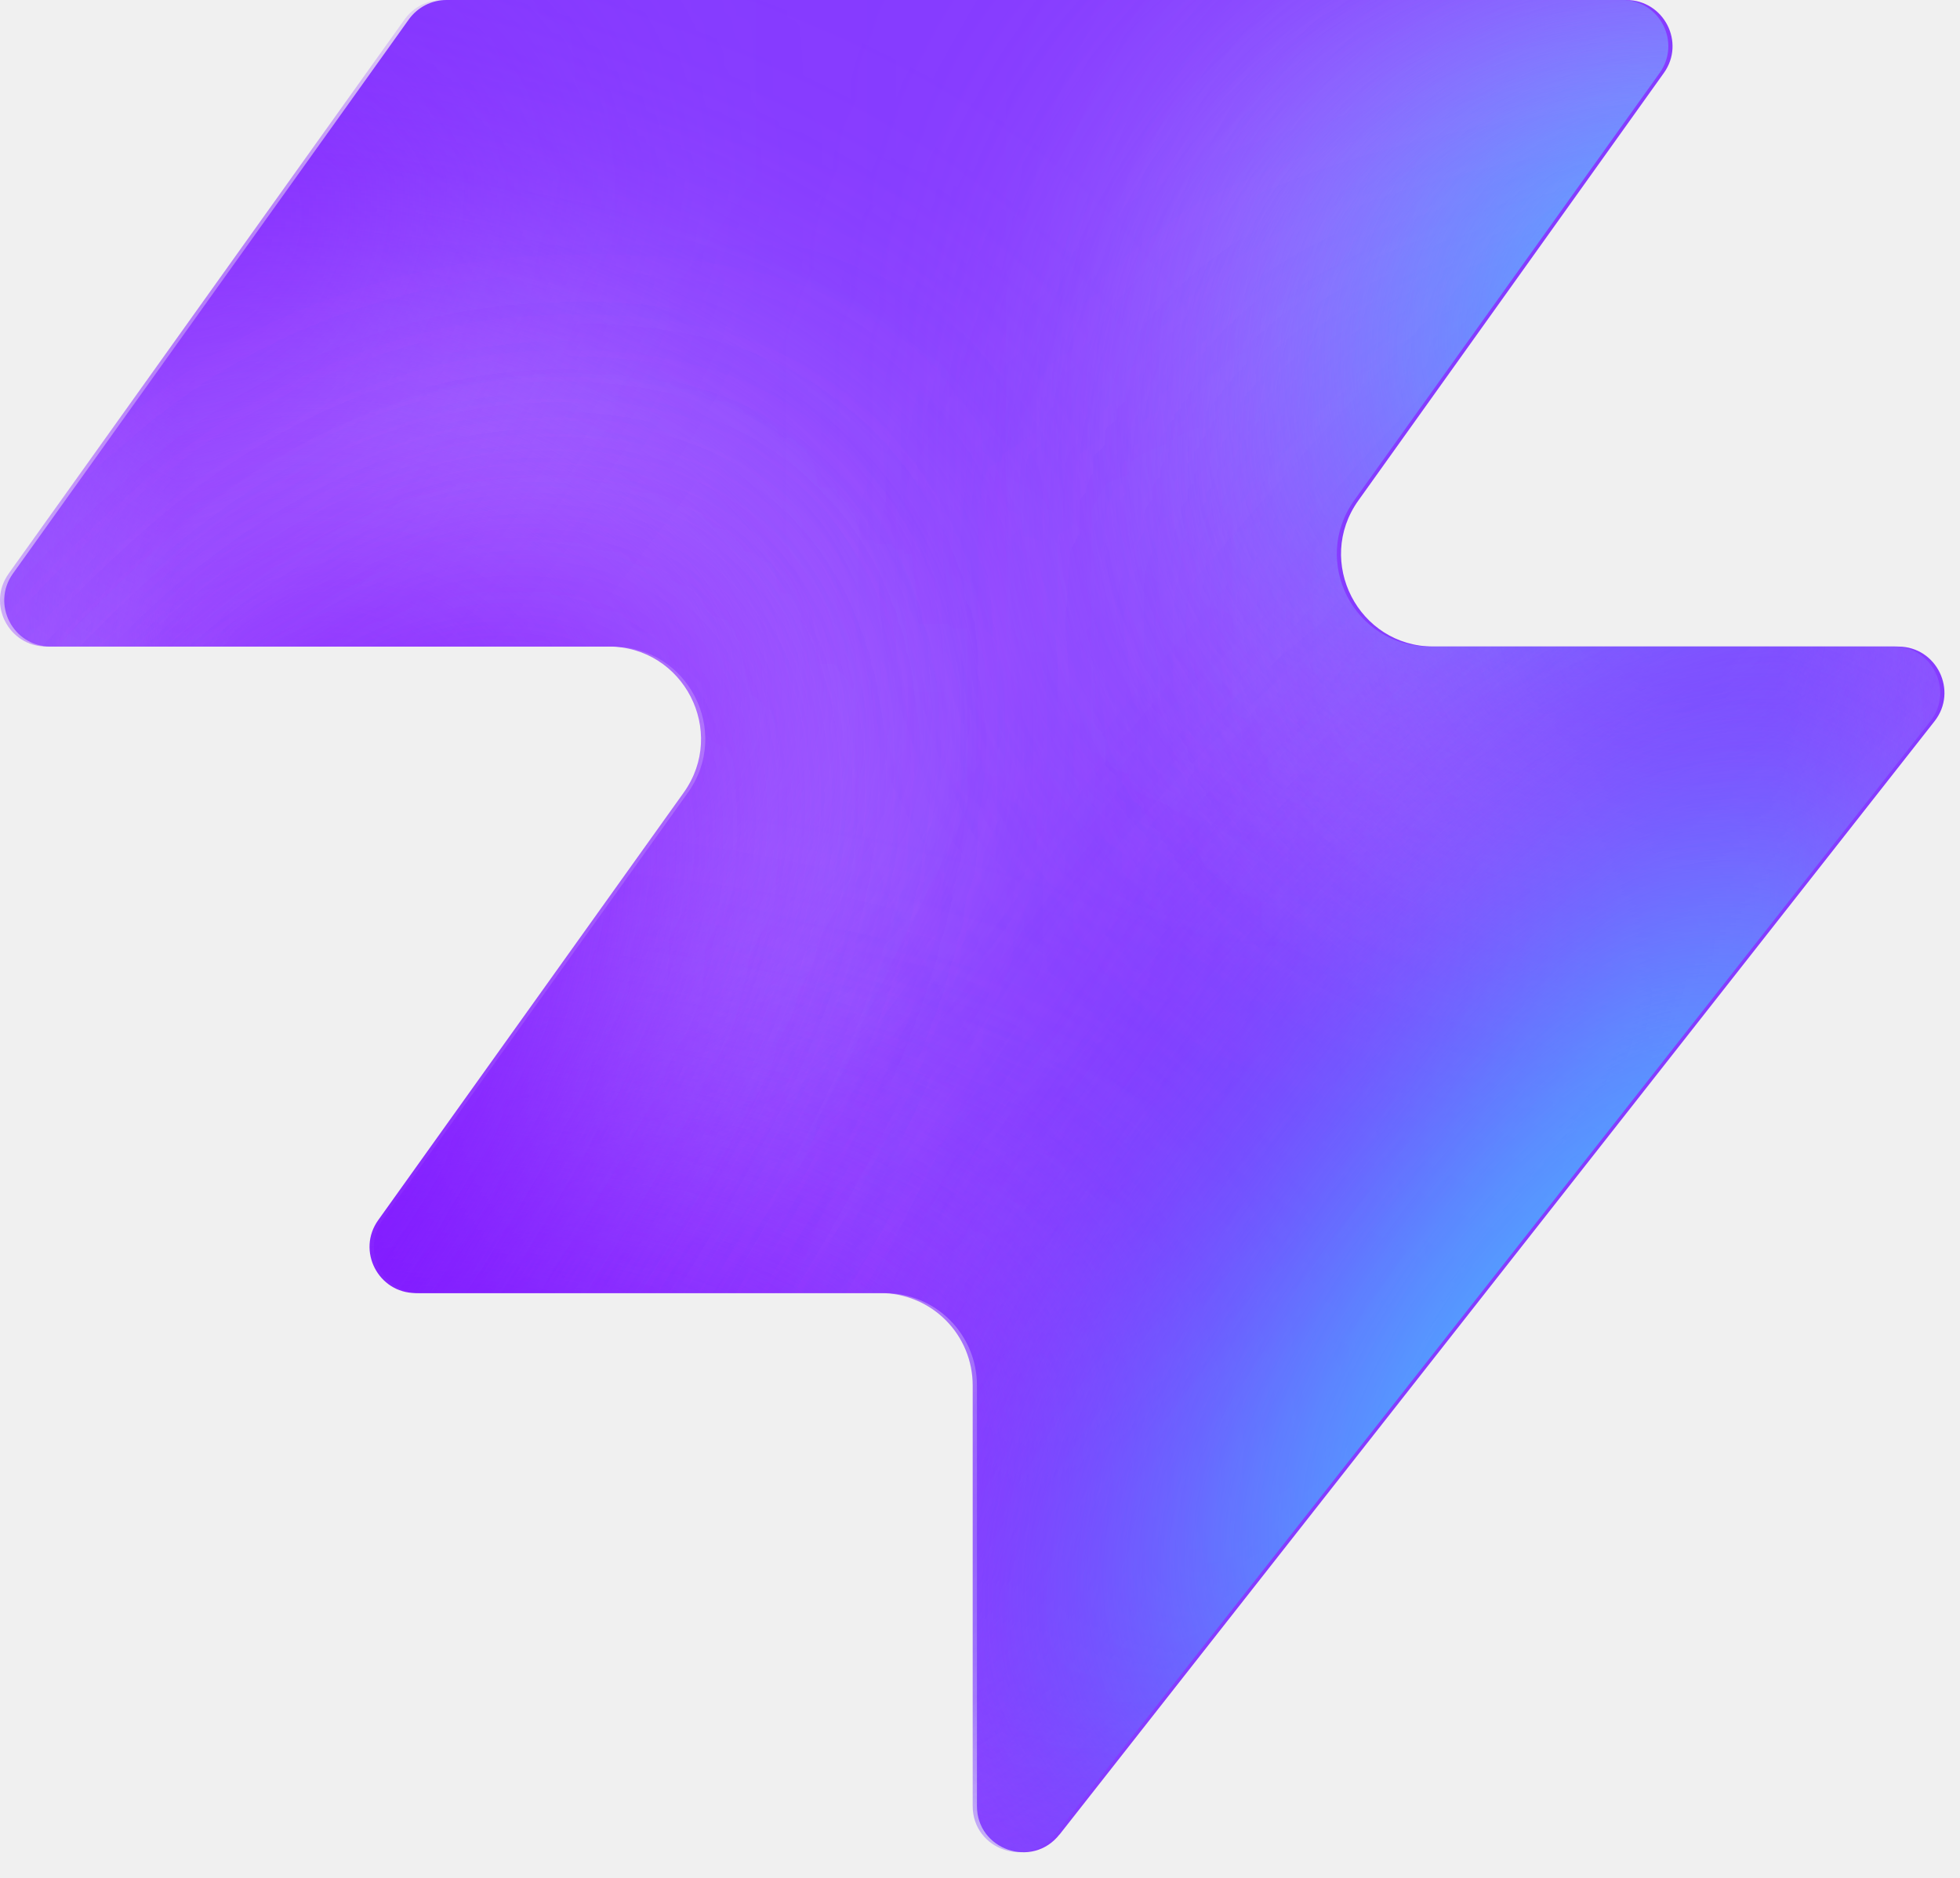
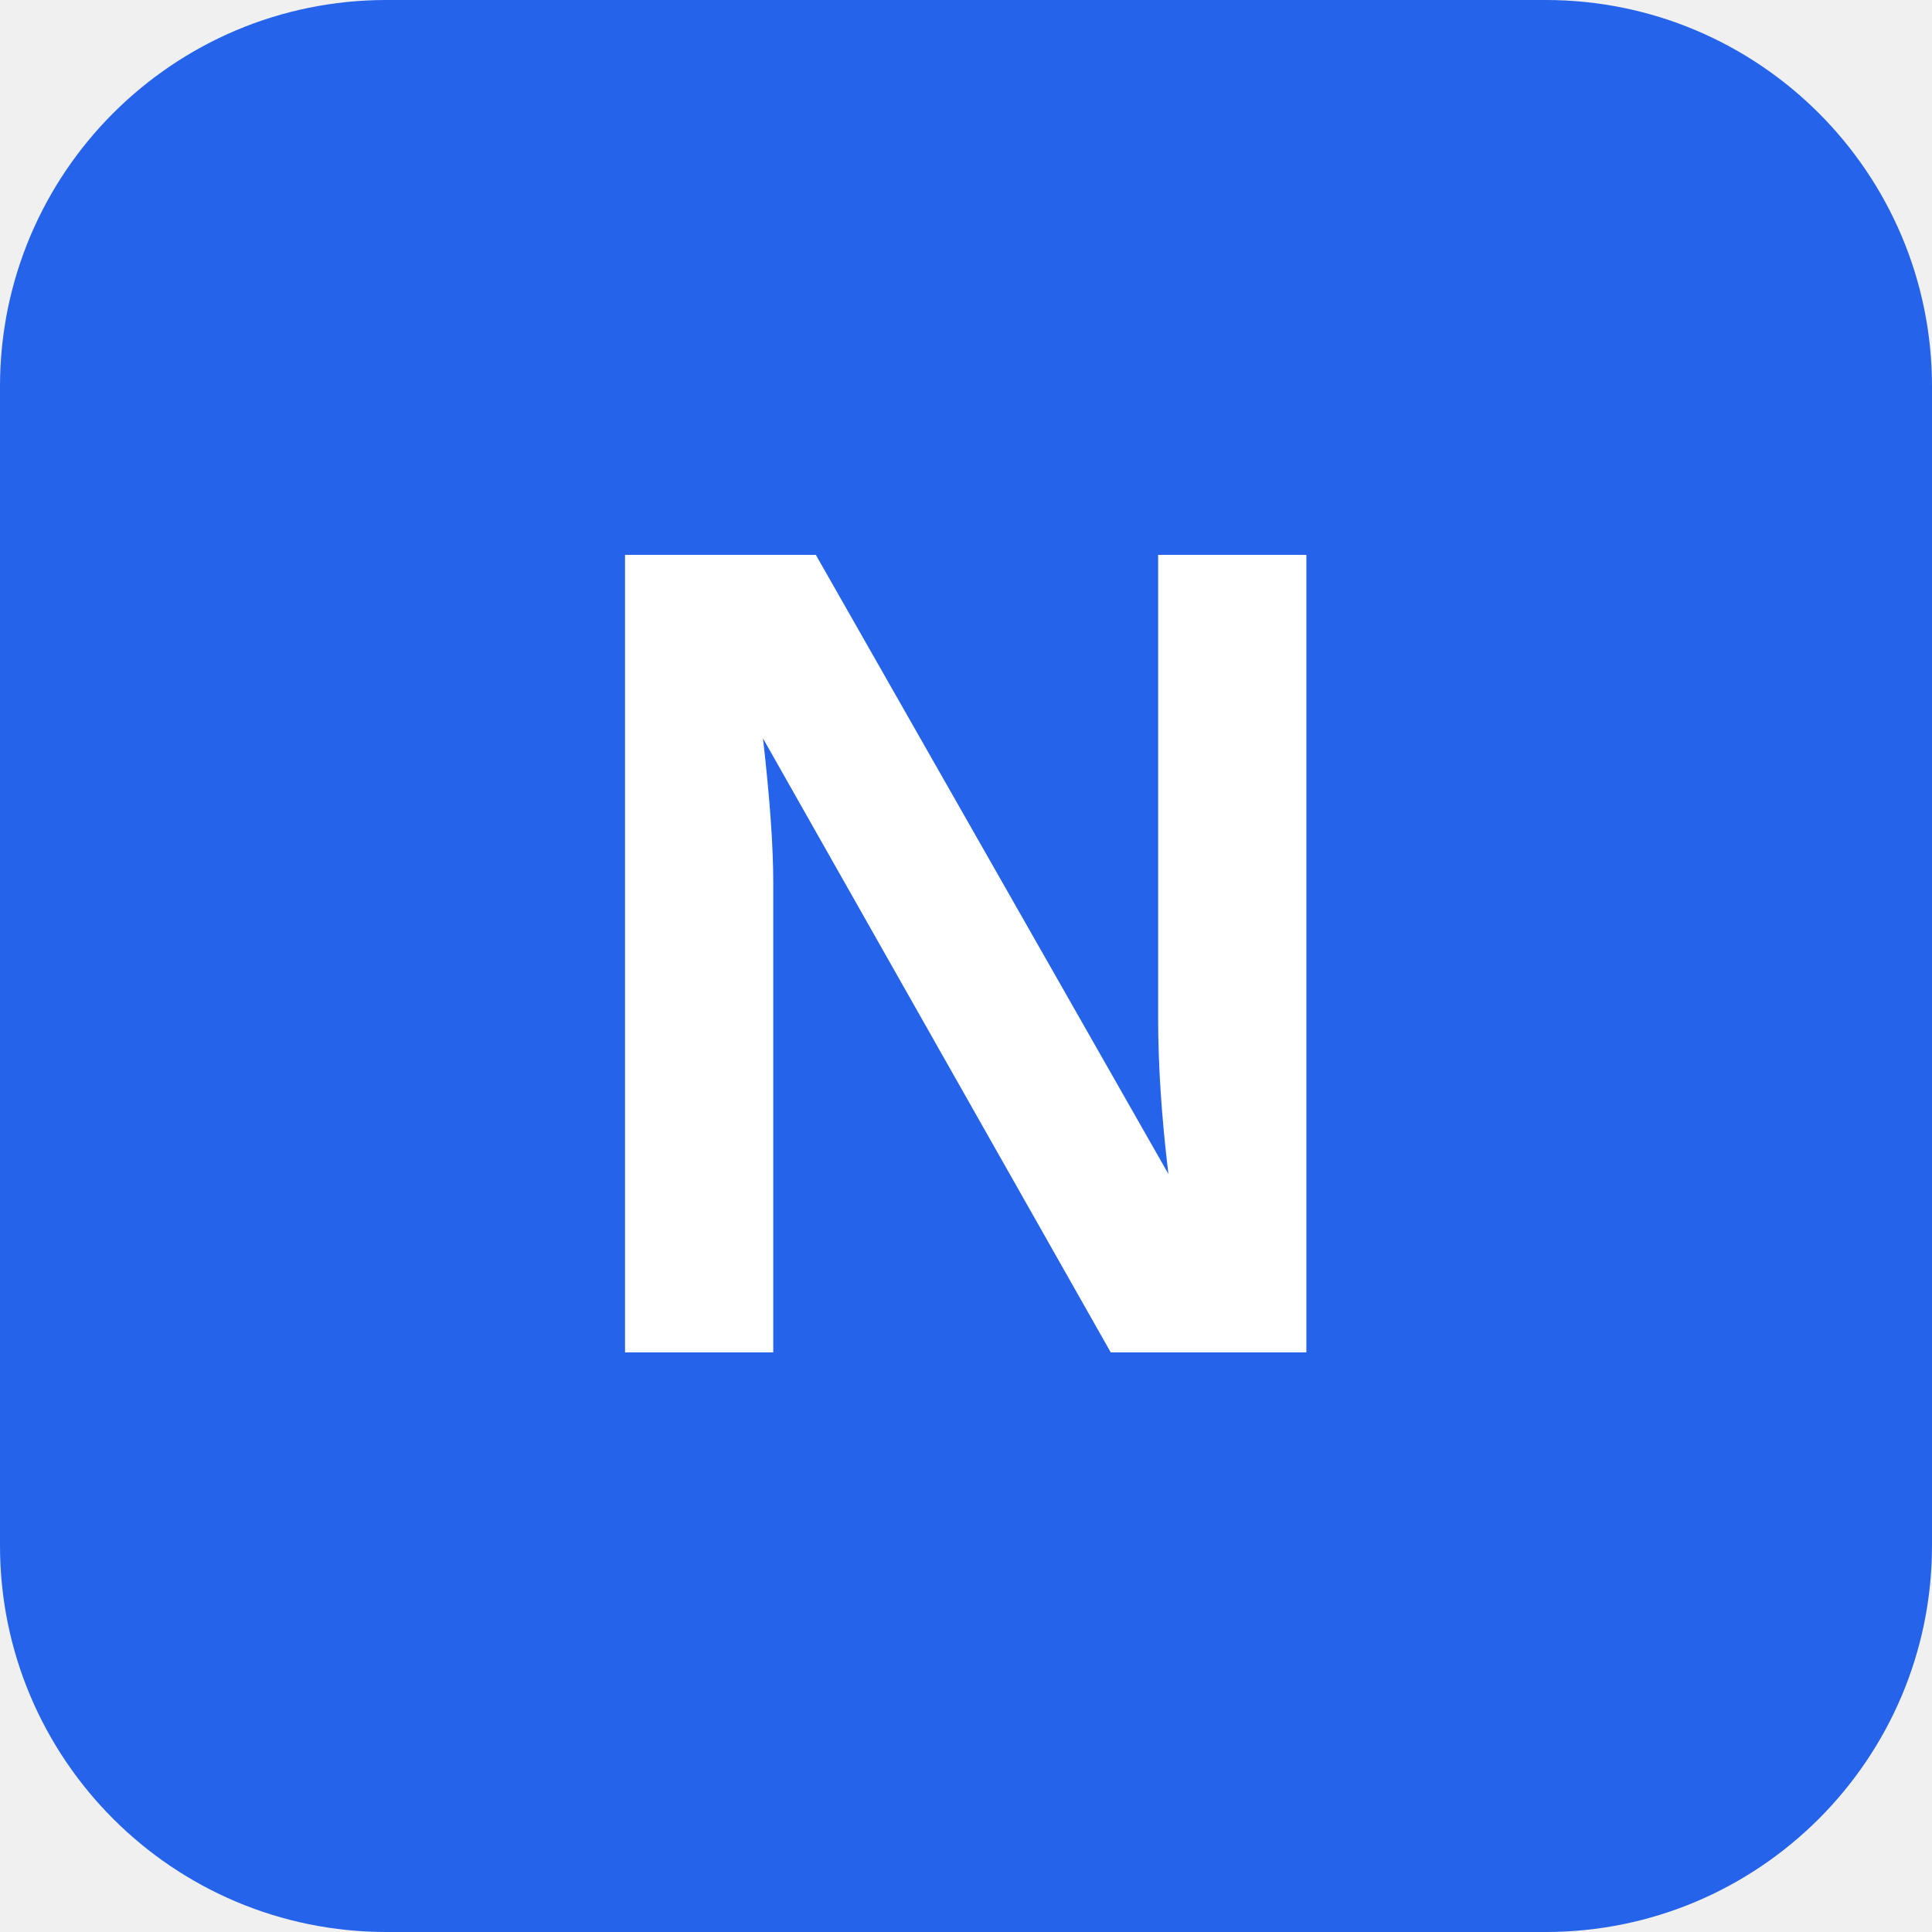
- <svg xmlns="http://www.w3.org/2000/svg" width="48" height="46" fill="none" viewBox="0 0 48 46">
-   <path fill="#863bff" d="M25.946 44.938c-.664.845-2.021.375-2.021-.698V33.937a2.26 2.26 0 0 0-2.262-2.262H10.287c-.92 0-1.456-1.04-.92-1.788l7.48-10.471c1.07-1.497 0-3.578-1.842-3.578H1.237c-.92 0-1.456-1.04-.92-1.788L10.013.474c.214-.297.556-.474.92-.474h28.894c.92 0 1.456 1.04.92 1.788l-7.48 10.471c-1.07 1.498 0 3.579 1.842 3.579h11.377c.943 0 1.473 1.088.89 1.83L25.947 44.94z" style="fill:#863bff;fill:color(display-p3 .525 .23 1);fill-opacity:1" />
-   <mask id="a" width="48" height="46" x="0" y="0" maskUnits="userSpaceOnUse" style="mask-type:alpha">
-     <path fill="#000" d="M25.842 44.938c-.664.844-2.021.375-2.021-.698V33.937a2.26 2.26 0 0 0-2.262-2.262H10.183c-.92 0-1.456-1.04-.92-1.788l7.48-10.471c1.07-1.498 0-3.579-1.842-3.579H1.133c-.92 0-1.456-1.04-.92-1.787L9.91.473c.214-.297.556-.474.92-.474h28.894c.92 0 1.456 1.04.92 1.788l-7.48 10.471c-1.07 1.498 0 3.578 1.842 3.578h11.377c.943 0 1.473 1.088.89 1.832L25.843 44.94z" style="fill:#000;fill-opacity:1" />
-   </mask>
-   <g mask="url(#a)">
-     <g filter="url(#b)">
-       <ellipse cx="5.508" cy="14.704" fill="#ede6ff" rx="5.508" ry="14.704" style="fill:#ede6ff;fill:color(display-p3 .927 .903 1);fill-opacity:1" transform="matrix(.00324 1 1 -.00324 -4.47 31.516)" />
-     </g>
-     <g filter="url(#c)">
-       <ellipse cx="10.399" cy="29.851" fill="#ede6ff" rx="10.399" ry="29.851" style="fill:#ede6ff;fill:color(display-p3 .927 .903 1);fill-opacity:1" transform="matrix(.00324 1 1 -.00324 -39.328 7.883)" />
-     </g>
-     <g filter="url(#d)">
-       <ellipse cx="5.508" cy="30.487" fill="#7e14ff" rx="5.508" ry="30.487" style="fill:#7e14ff;fill:color(display-p3 .492 .077 1);fill-opacity:1" transform="rotate(89.814 -25.913 -14.639)scale(1 -1)" />
-     </g>
-     <g filter="url(#e)">
-       <ellipse cx="5.508" cy="30.599" fill="#7e14ff" rx="5.508" ry="30.599" style="fill:#7e14ff;fill:color(display-p3 .492 .077 1);fill-opacity:1" transform="rotate(89.814 -32.644 -3.334)scale(1 -1)" />
-     </g>
-     <g filter="url(#f)">
-       <ellipse cx="5.508" cy="30.599" fill="#7e14ff" rx="5.508" ry="30.599" style="fill:#7e14ff;fill:color(display-p3 .492 .077 1);fill-opacity:1" transform="matrix(.00324 1 1 -.00324 -34.34 30.47)" />
-     </g>
-     <g filter="url(#g)">
-       <ellipse cx="14.072" cy="22.078" fill="#ede6ff" rx="14.072" ry="22.078" style="fill:#ede6ff;fill:color(display-p3 .927 .903 1);fill-opacity:1" transform="rotate(93.35 24.506 48.493)scale(-1 1)" />
-     </g>
-     <g filter="url(#h)">
-       <ellipse cx="3.47" cy="21.501" fill="#7e14ff" rx="3.47" ry="21.501" style="fill:#7e14ff;fill:color(display-p3 .492 .077 1);fill-opacity:1" transform="rotate(89.009 28.708 47.59)scale(-1 1)" />
-     </g>
-     <g filter="url(#i)">
-       <ellipse cx="3.47" cy="21.501" fill="#7e14ff" rx="3.47" ry="21.501" style="fill:#7e14ff;fill:color(display-p3 .492 .077 1);fill-opacity:1" transform="rotate(89.009 28.708 47.59)scale(-1 1)" />
-     </g>
-     <g filter="url(#j)">
-       <ellipse cx=".387" cy="8.972" fill="#7e14ff" rx="4.407" ry="29.108" style="fill:#7e14ff;fill:color(display-p3 .492 .077 1);fill-opacity:1" transform="rotate(39.51 .387 8.972)" />
-     </g>
-     <g filter="url(#k)">
-       <ellipse cx="47.523" cy="-6.092" fill="#7e14ff" rx="4.407" ry="29.108" style="fill:#7e14ff;fill:color(display-p3 .492 .077 1);fill-opacity:1" transform="rotate(37.892 47.523 -6.092)" />
-     </g>
-     <g filter="url(#l)">
-       <ellipse cx="41.412" cy="6.333" fill="#47bfff" rx="5.971" ry="9.665" style="fill:#47bfff;fill:color(display-p3 .28 .748 1);fill-opacity:1" transform="rotate(37.892 41.412 6.333)" />
-     </g>
-     <g filter="url(#m)">
-       <ellipse cx="-1.879" cy="38.332" fill="#7e14ff" rx="4.407" ry="29.108" style="fill:#7e14ff;fill:color(display-p3 .492 .077 1);fill-opacity:1" transform="rotate(37.892 -1.88 38.332)" />
-     </g>
-     <g filter="url(#n)">
-       <ellipse cx="-1.879" cy="38.332" fill="#7e14ff" rx="4.407" ry="29.108" style="fill:#7e14ff;fill:color(display-p3 .492 .077 1);fill-opacity:1" transform="rotate(37.892 -1.88 38.332)" />
-     </g>
-     <g filter="url(#o)">
-       <ellipse cx="35.651" cy="29.907" fill="#7e14ff" rx="4.407" ry="29.108" style="fill:#7e14ff;fill:color(display-p3 .492 .077 1);fill-opacity:1" transform="rotate(37.892 35.651 29.907)" />
-     </g>
-     <g filter="url(#p)">
-       <ellipse cx="38.418" cy="32.4" fill="#47bfff" rx="5.971" ry="15.297" style="fill:#47bfff;fill:color(display-p3 .28 .748 1);fill-opacity:1" transform="rotate(37.892 38.418 32.4)" />
-     </g>
-   </g>
-   <defs>
-     <filter id="b" width="60.045" height="41.654" x="-19.77" y="16.149" color-interpolation-filters="sRGB" filterUnits="userSpaceOnUse">
-       <feFlood flood-opacity="0" result="BackgroundImageFix" />
-       <feBlend in="SourceGraphic" in2="BackgroundImageFix" result="shape" />
-       <feGaussianBlur result="effect1_foregroundBlur_2002_17158" stdDeviation="7.659" />
-     </filter>
-     <filter id="c" width="90.34" height="51.437" x="-54.613" y="-7.533" color-interpolation-filters="sRGB" filterUnits="userSpaceOnUse">
-       <feFlood flood-opacity="0" result="BackgroundImageFix" />
-       <feBlend in="SourceGraphic" in2="BackgroundImageFix" result="shape" />
-       <feGaussianBlur result="effect1_foregroundBlur_2002_17158" stdDeviation="7.659" />
-     </filter>
-     <filter id="d" width="79.355" height="29.4" x="-49.64" y="2.03" color-interpolation-filters="sRGB" filterUnits="userSpaceOnUse">
-       <feFlood flood-opacity="0" result="BackgroundImageFix" />
-       <feBlend in="SourceGraphic" in2="BackgroundImageFix" result="shape" />
-       <feGaussianBlur result="effect1_foregroundBlur_2002_17158" stdDeviation="4.596" />
-     </filter>
-     <filter id="e" width="79.579" height="29.4" x="-45.045" y="20.029" color-interpolation-filters="sRGB" filterUnits="userSpaceOnUse">
-       <feFlood flood-opacity="0" result="BackgroundImageFix" />
-       <feBlend in="SourceGraphic" in2="BackgroundImageFix" result="shape" />
-       <feGaussianBlur result="effect1_foregroundBlur_2002_17158" stdDeviation="4.596" />
-     </filter>
-     <filter id="f" width="79.579" height="29.4" x="-43.513" y="21.178" color-interpolation-filters="sRGB" filterUnits="userSpaceOnUse">
-       <feFlood flood-opacity="0" result="BackgroundImageFix" />
-       <feBlend in="SourceGraphic" in2="BackgroundImageFix" result="shape" />
-       <feGaussianBlur result="effect1_foregroundBlur_2002_17158" stdDeviation="4.596" />
-     </filter>
-     <filter id="g" width="74.749" height="58.852" x="15.756" y="-17.901" color-interpolation-filters="sRGB" filterUnits="userSpaceOnUse">
-       <feFlood flood-opacity="0" result="BackgroundImageFix" />
-       <feBlend in="SourceGraphic" in2="BackgroundImageFix" result="shape" />
-       <feGaussianBlur result="effect1_foregroundBlur_2002_17158" stdDeviation="7.659" />
-     </filter>
-     <filter id="h" width="61.377" height="25.362" x="23.548" y="2.284" color-interpolation-filters="sRGB" filterUnits="userSpaceOnUse">
-       <feFlood flood-opacity="0" result="BackgroundImageFix" />
-       <feBlend in="SourceGraphic" in2="BackgroundImageFix" result="shape" />
-       <feGaussianBlur result="effect1_foregroundBlur_2002_17158" stdDeviation="4.596" />
-     </filter>
-     <filter id="i" width="61.377" height="25.362" x="23.548" y="2.284" color-interpolation-filters="sRGB" filterUnits="userSpaceOnUse">
-       <feFlood flood-opacity="0" result="BackgroundImageFix" />
-       <feBlend in="SourceGraphic" in2="BackgroundImageFix" result="shape" />
-       <feGaussianBlur result="effect1_foregroundBlur_2002_17158" stdDeviation="4.596" />
-     </filter>
-     <filter id="j" width="56.045" height="63.649" x="-27.636" y="-22.853" color-interpolation-filters="sRGB" filterUnits="userSpaceOnUse">
-       <feFlood flood-opacity="0" result="BackgroundImageFix" />
-       <feBlend in="SourceGraphic" in2="BackgroundImageFix" result="shape" />
-       <feGaussianBlur result="effect1_foregroundBlur_2002_17158" stdDeviation="4.596" />
-     </filter>
-     <filter id="k" width="54.814" height="64.646" x="20.116" y="-38.415" color-interpolation-filters="sRGB" filterUnits="userSpaceOnUse">
-       <feFlood flood-opacity="0" result="BackgroundImageFix" />
-       <feBlend in="SourceGraphic" in2="BackgroundImageFix" result="shape" />
-       <feGaussianBlur result="effect1_foregroundBlur_2002_17158" stdDeviation="4.596" />
-     </filter>
-     <filter id="l" width="33.541" height="35.313" x="24.641" y="-11.323" color-interpolation-filters="sRGB" filterUnits="userSpaceOnUse">
-       <feFlood flood-opacity="0" result="BackgroundImageFix" />
-       <feBlend in="SourceGraphic" in2="BackgroundImageFix" result="shape" />
-       <feGaussianBlur result="effect1_foregroundBlur_2002_17158" stdDeviation="4.596" />
-     </filter>
-     <filter id="m" width="54.814" height="64.646" x="-29.286" y="6.009" color-interpolation-filters="sRGB" filterUnits="userSpaceOnUse">
-       <feFlood flood-opacity="0" result="BackgroundImageFix" />
-       <feBlend in="SourceGraphic" in2="BackgroundImageFix" result="shape" />
-       <feGaussianBlur result="effect1_foregroundBlur_2002_17158" stdDeviation="4.596" />
-     </filter>
-     <filter id="n" width="54.814" height="64.646" x="-29.286" y="6.009" color-interpolation-filters="sRGB" filterUnits="userSpaceOnUse">
-       <feFlood flood-opacity="0" result="BackgroundImageFix" />
-       <feBlend in="SourceGraphic" in2="BackgroundImageFix" result="shape" />
-       <feGaussianBlur result="effect1_foregroundBlur_2002_17158" stdDeviation="4.596" />
-     </filter>
-     <filter id="o" width="54.814" height="64.646" x="8.244" y="-2.416" color-interpolation-filters="sRGB" filterUnits="userSpaceOnUse">
-       <feFlood flood-opacity="0" result="BackgroundImageFix" />
-       <feBlend in="SourceGraphic" in2="BackgroundImageFix" result="shape" />
-       <feGaussianBlur result="effect1_foregroundBlur_2002_17158" stdDeviation="4.596" />
-     </filter>
-     <filter id="p" width="39.409" height="43.623" x="18.713" y="10.588" color-interpolation-filters="sRGB" filterUnits="userSpaceOnUse">
-       <feFlood flood-opacity="0" result="BackgroundImageFix" />
-       <feBlend in="SourceGraphic" in2="BackgroundImageFix" result="shape" />
-       <feGaussianBlur result="effect1_foregroundBlur_2002_17158" stdDeviation="4.596" />
-     </filter>
-   </defs>
+ <svg xmlns="http://www.w3.org/2000/svg" viewBox="0 0 100 100">
+   <rect width="100" height="100" rx="20" fill="#2563eb" />
+   <text x="50" y="70" font-family="Arial, sans-serif" font-size="60" font-weight="bold" fill="white" text-anchor="middle">N</text>
</svg>
